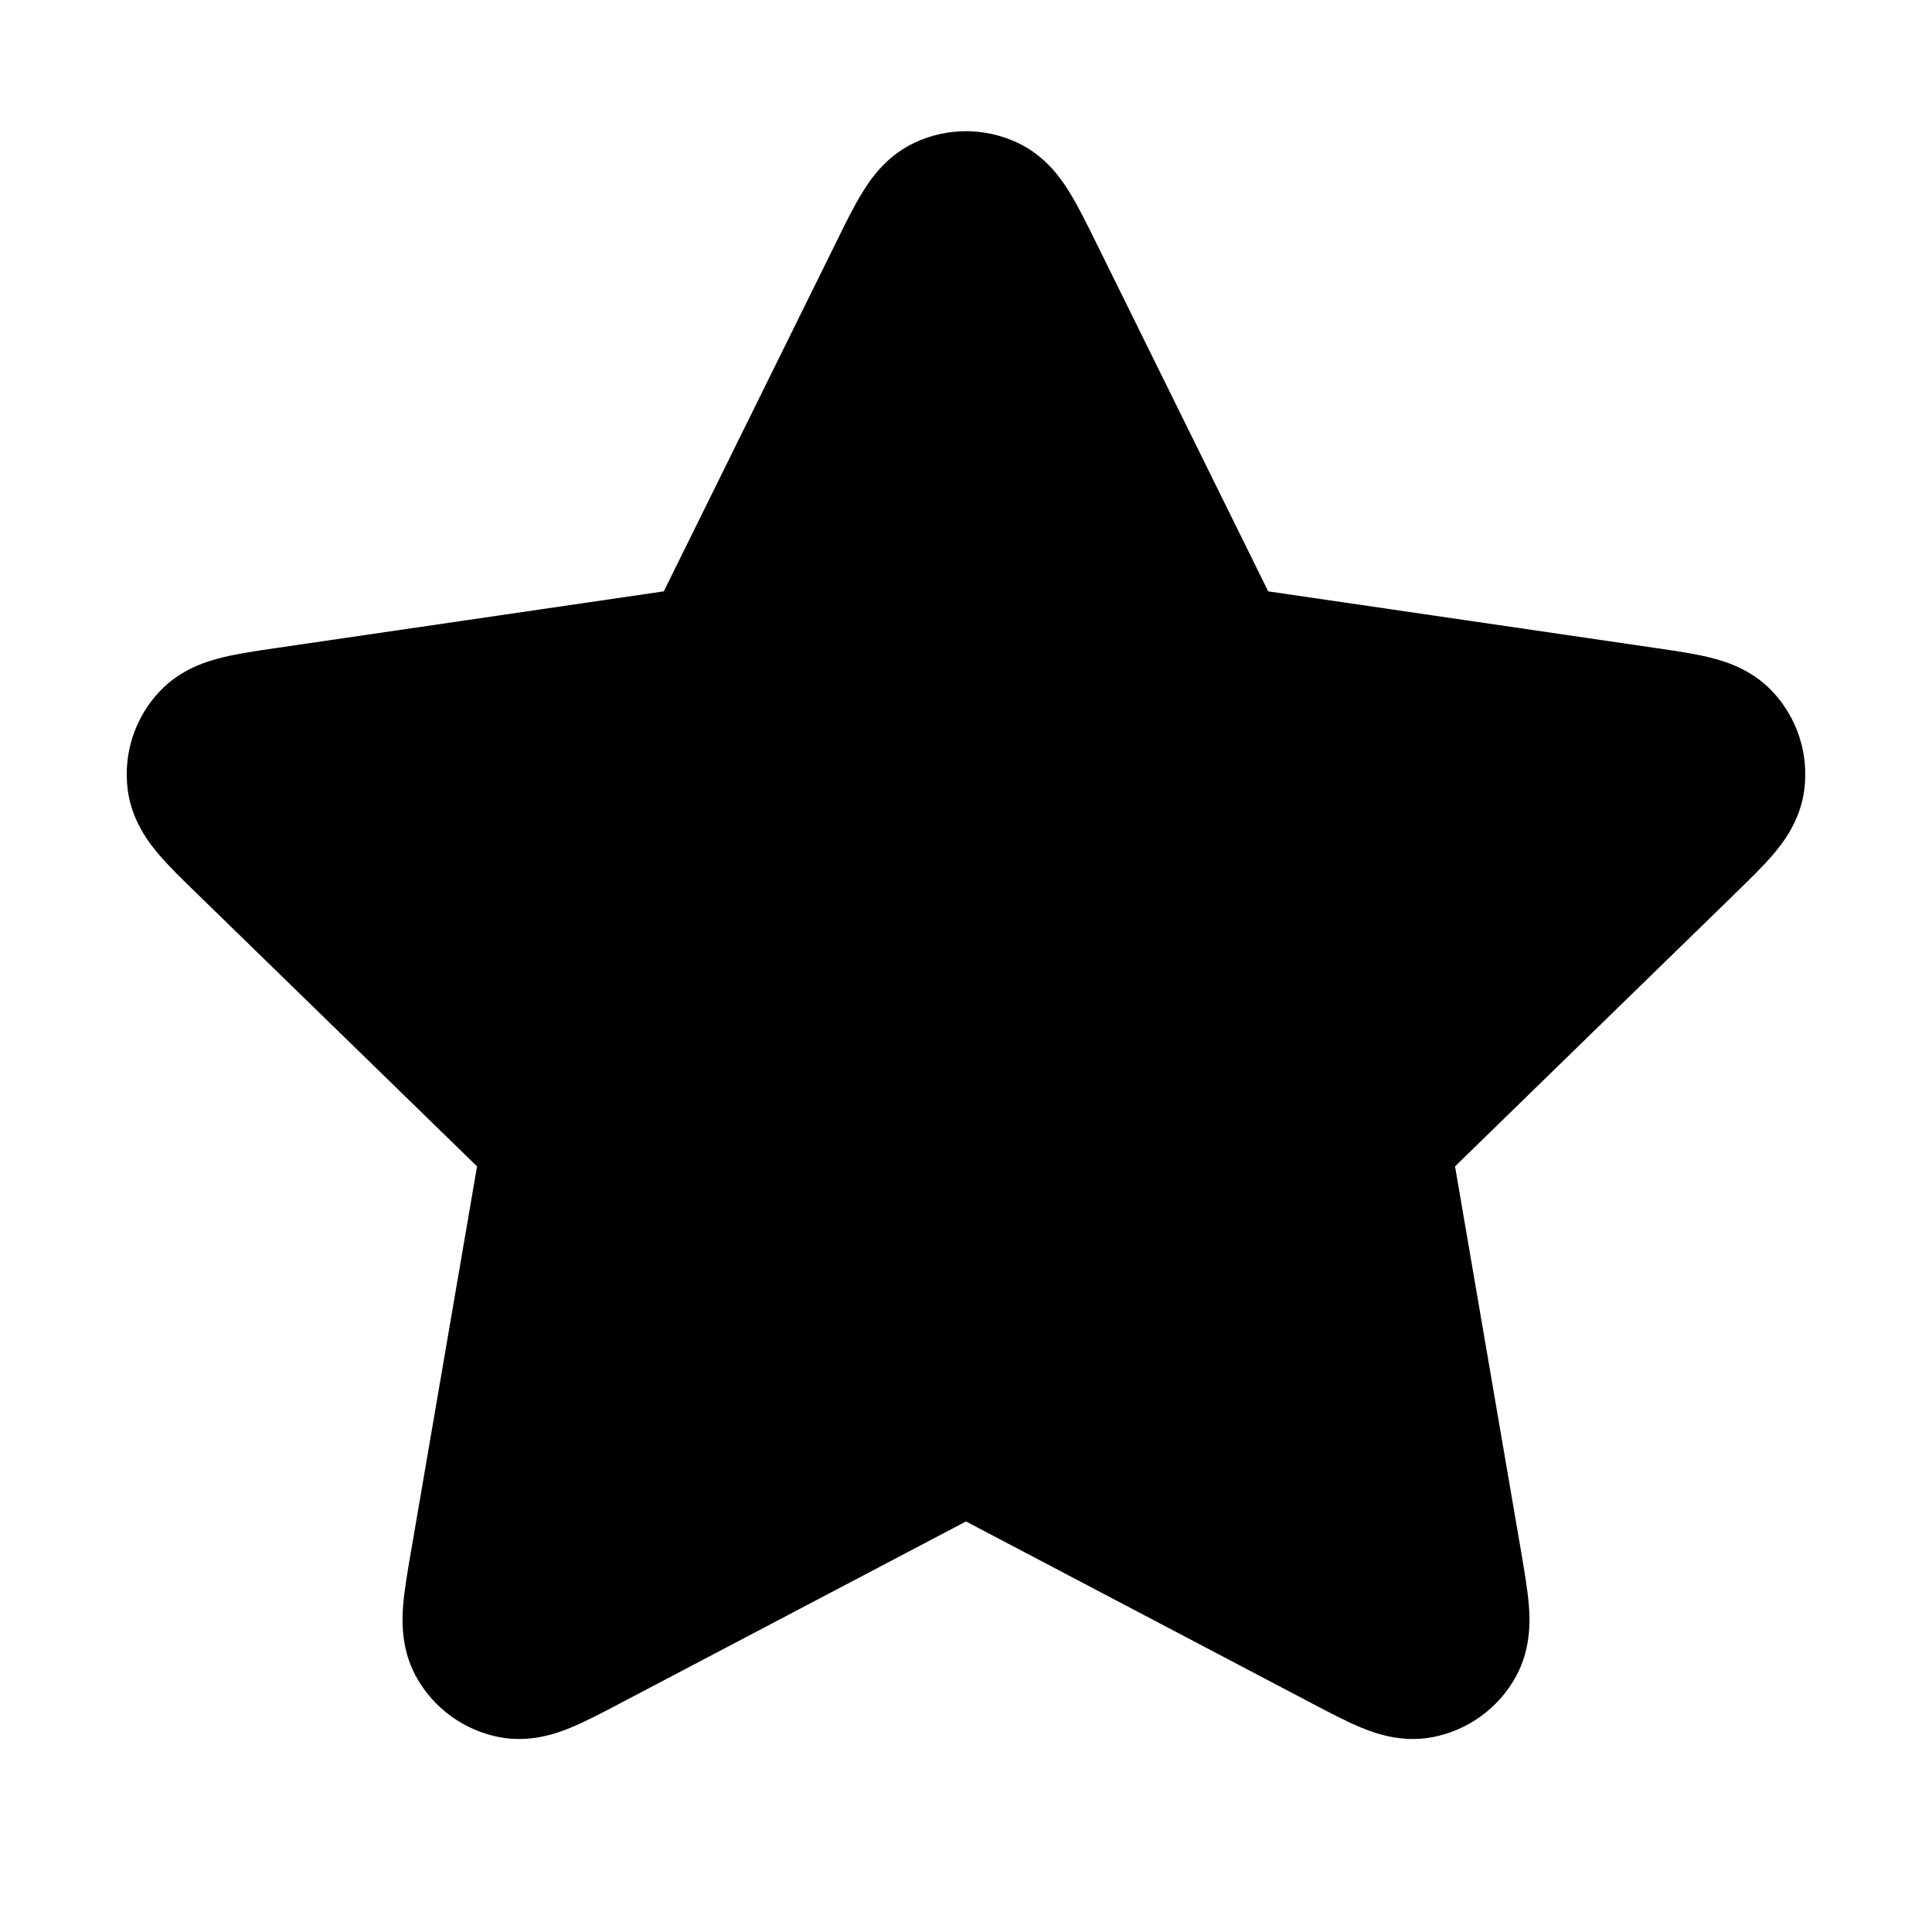
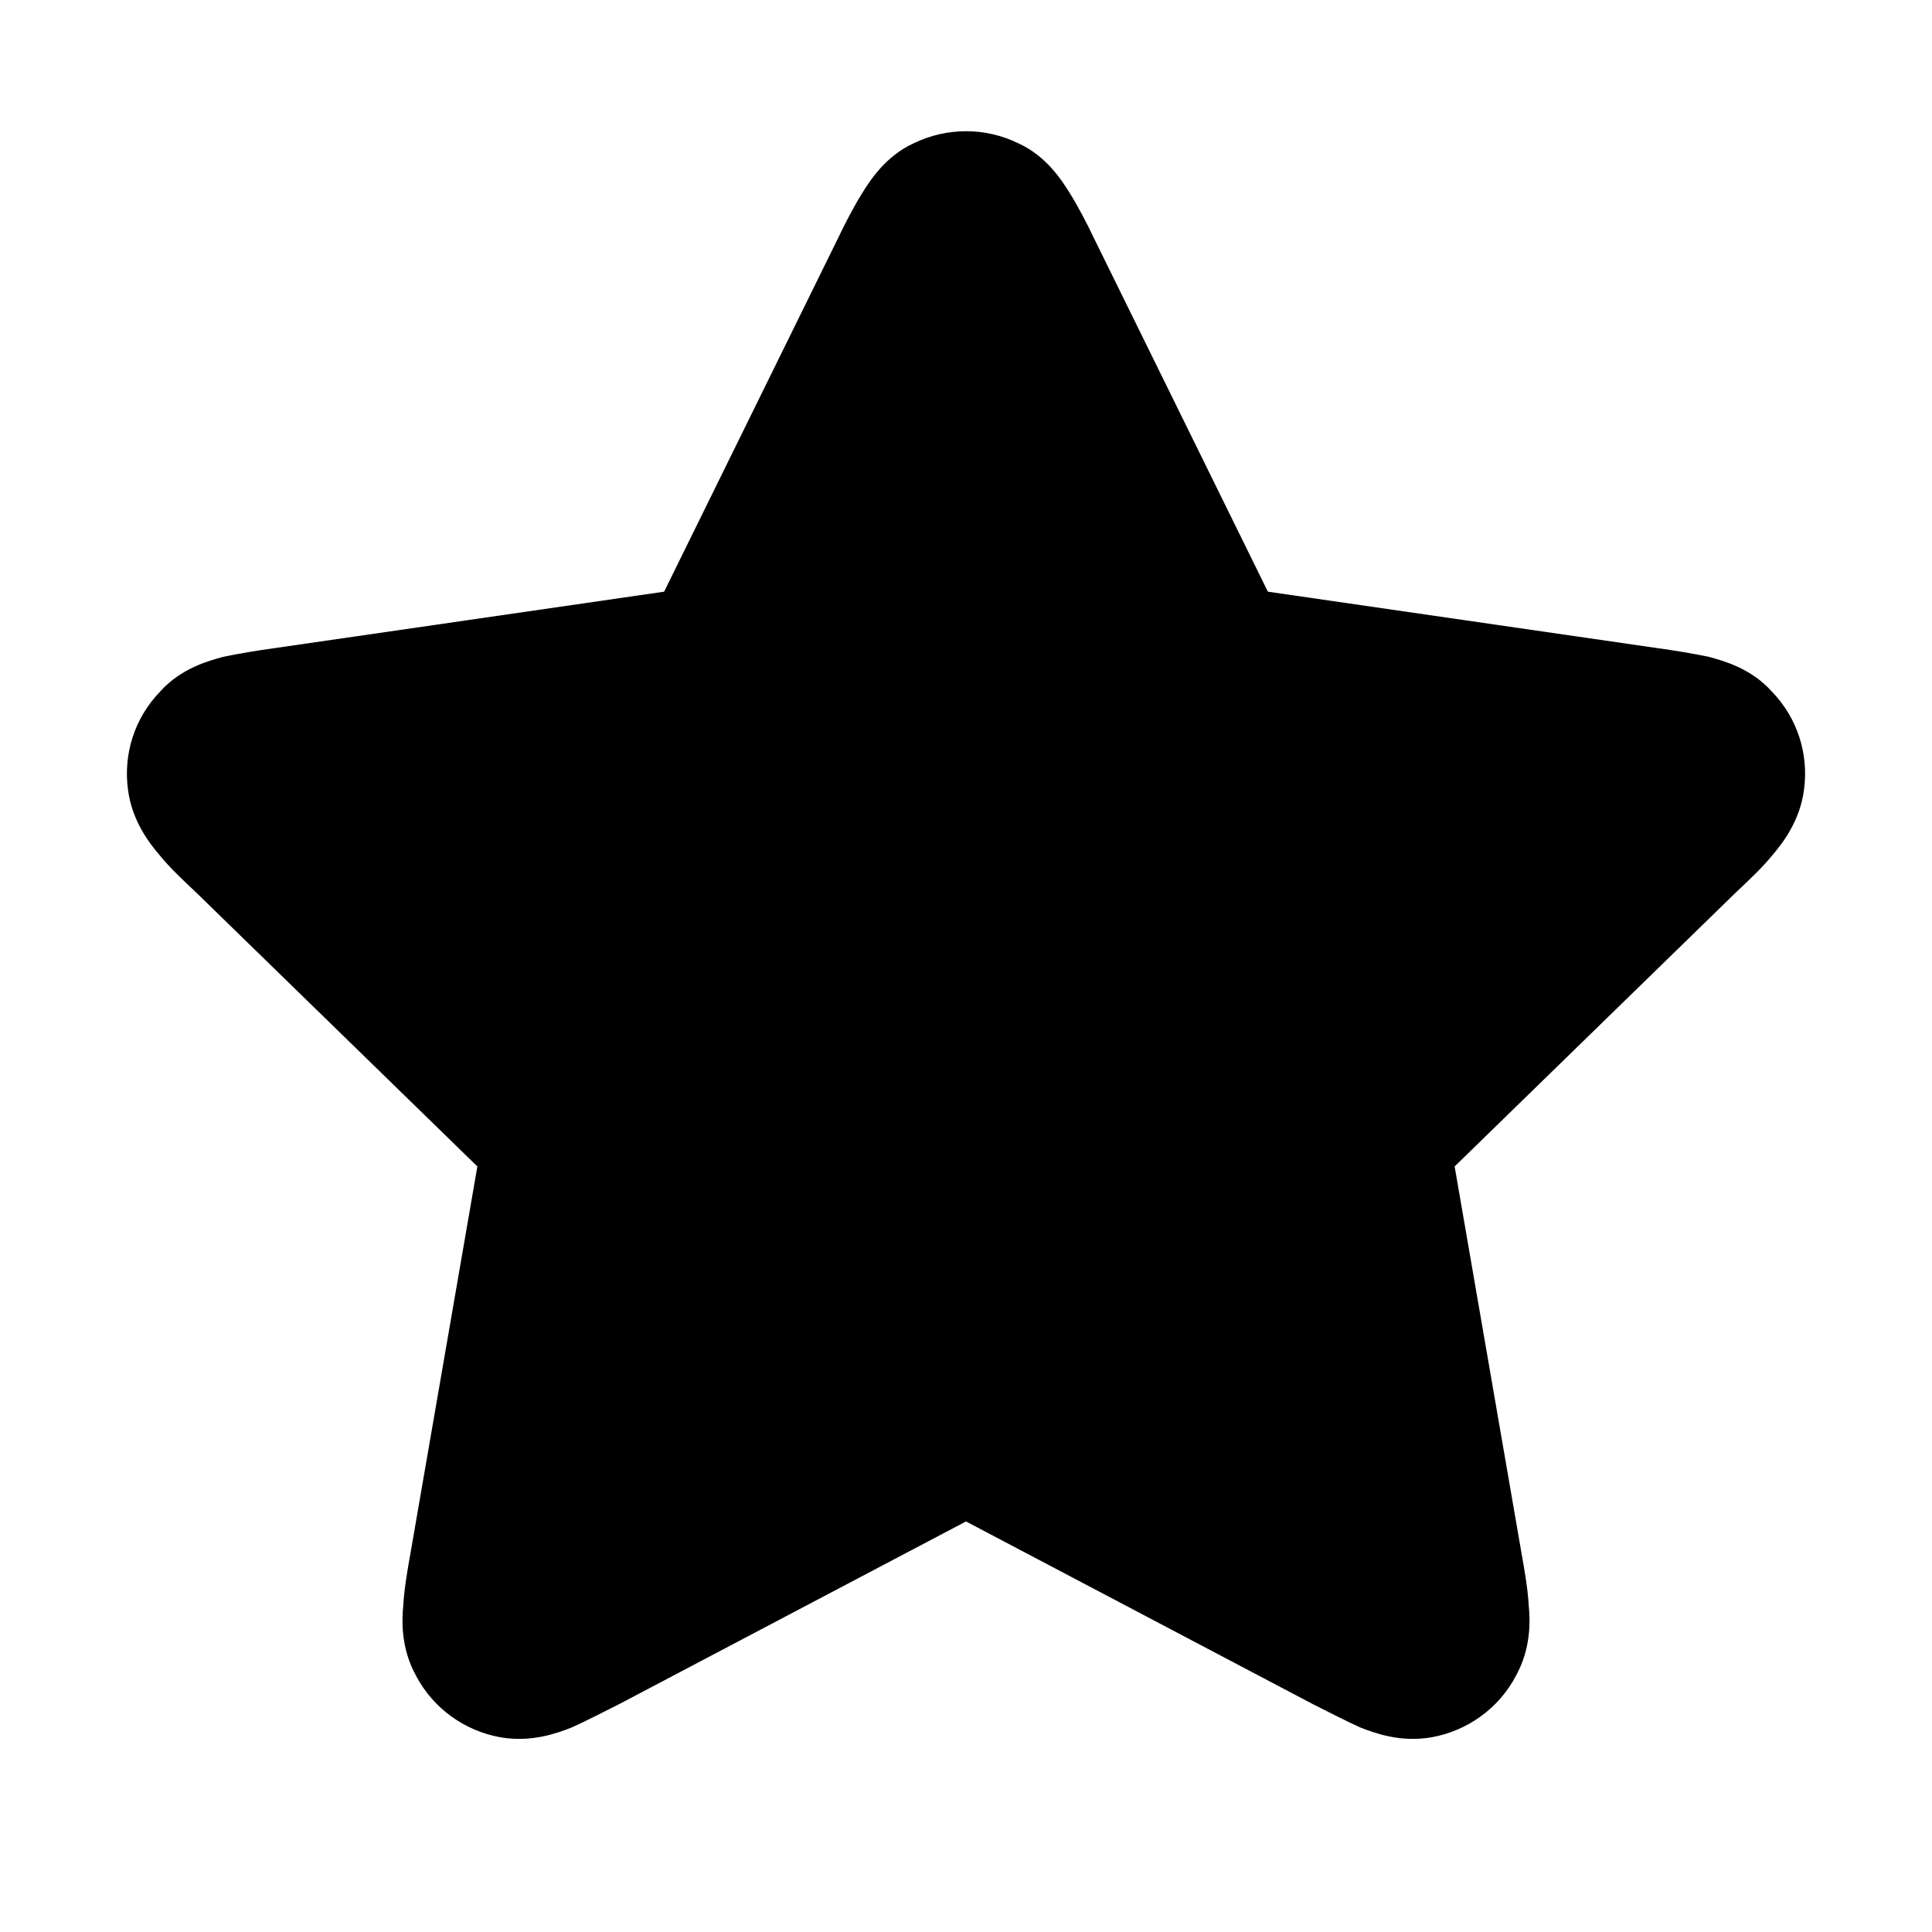
<svg xmlns="http://www.w3.org/2000/svg" width="24" height="24" fill="none" viewBox="0 0 24 24">
-   <path fill="currentColor" d="M12.646 1.776C12.237 1.581 11.763 1.581 11.354 1.776C11.001 1.944 10.807 2.236 10.709 2.397C10.607 2.562 10.503 2.773 10.402 2.979L8.246 7.346L3.424 8.051C3.197 8.084 2.964 8.118 2.775 8.164C2.592 8.208 2.254 8.303 1.985 8.587C1.674 8.915 1.528 9.366 1.587 9.815C1.638 10.202 1.856 10.478 1.978 10.62C2.105 10.768 2.273 10.932 2.438 11.092L5.926 14.489L5.103 19.288C5.064 19.514 5.024 19.746 5.008 19.94C4.994 20.127 4.979 20.478 5.166 20.822C5.382 21.219 5.766 21.498 6.211 21.581C6.595 21.652 6.925 21.53 7.098 21.458C7.278 21.383 7.486 21.274 7.689 21.167L12 18.9L16.311 21.167C16.514 21.274 16.722 21.383 16.902 21.458C17.076 21.53 17.405 21.652 17.789 21.581C18.234 21.498 18.618 21.219 18.834 20.822C19.021 20.478 19.006 20.127 18.992 19.94C18.976 19.746 18.936 19.514 18.898 19.288L18.075 14.489L21.562 11.092C21.727 10.932 21.895 10.768 22.022 10.62C22.144 10.478 22.362 10.202 22.413 9.815C22.472 9.366 22.326 8.915 22.015 8.587C21.746 8.303 21.408 8.208 21.225 8.164C21.036 8.118 20.803 8.084 20.576 8.051L15.754 7.346L13.599 2.979C13.497 2.773 13.393 2.562 13.291 2.397C13.193 2.236 12.999 1.944 12.646 1.776Z" />
+   <path fill="currentColor" d="M12.65 1.78C12.24 1.58 11.76 1.58 11.35 1.78C11 1.94 10.81 2.24 10.71 2.4C10.61 2.56 10.5 2.77 10.4 2.98L8.25 7.35L3.42 8.05C3.2 8.08 2.96 8.12 2.77 8.16C2.59 8.21 2.25 8.3 1.99 8.59C1.67 8.92 1.53 9.37 1.59 9.81C1.64 10.2 1.86 10.48 1.98 10.62C2.1 10.77 2.27 10.93 2.44 11.09L5.93 14.49L5.1 19.29C5.06 19.51 5.02 19.75 5.01 19.94C4.99 20.13 4.98 20.48 5.17 20.82C5.38 21.22 5.77 21.5 6.21 21.58C6.6 21.65 6.92 21.53 7.1 21.46C7.28 21.38 7.49 21.27 7.69 21.17L12 18.9L16.31 21.17C16.51 21.27 16.72 21.38 16.9 21.46C17.08 21.53 17.4 21.65 17.79 21.58C18.23 21.5 18.62 21.22 18.83 20.82C19.02 20.48 19.01 20.13 18.99 19.94C18.98 19.75 18.94 19.51 18.9 19.29L18.07 14.49L21.56 11.09C21.73 10.93 21.9 10.77 22.02 10.62C22.14 10.48 22.36 10.2 22.41 9.81C22.47 9.37 22.33 8.92 22.01 8.59C21.75 8.3 21.41 8.21 21.23 8.16C21.04 8.12 20.8 8.08 20.58 8.05L15.75 7.35L13.6 2.98C13.5 2.77 13.39 2.56 13.29 2.4C13.19 2.24 13 1.94 12.65 1.78Z" />
</svg>
